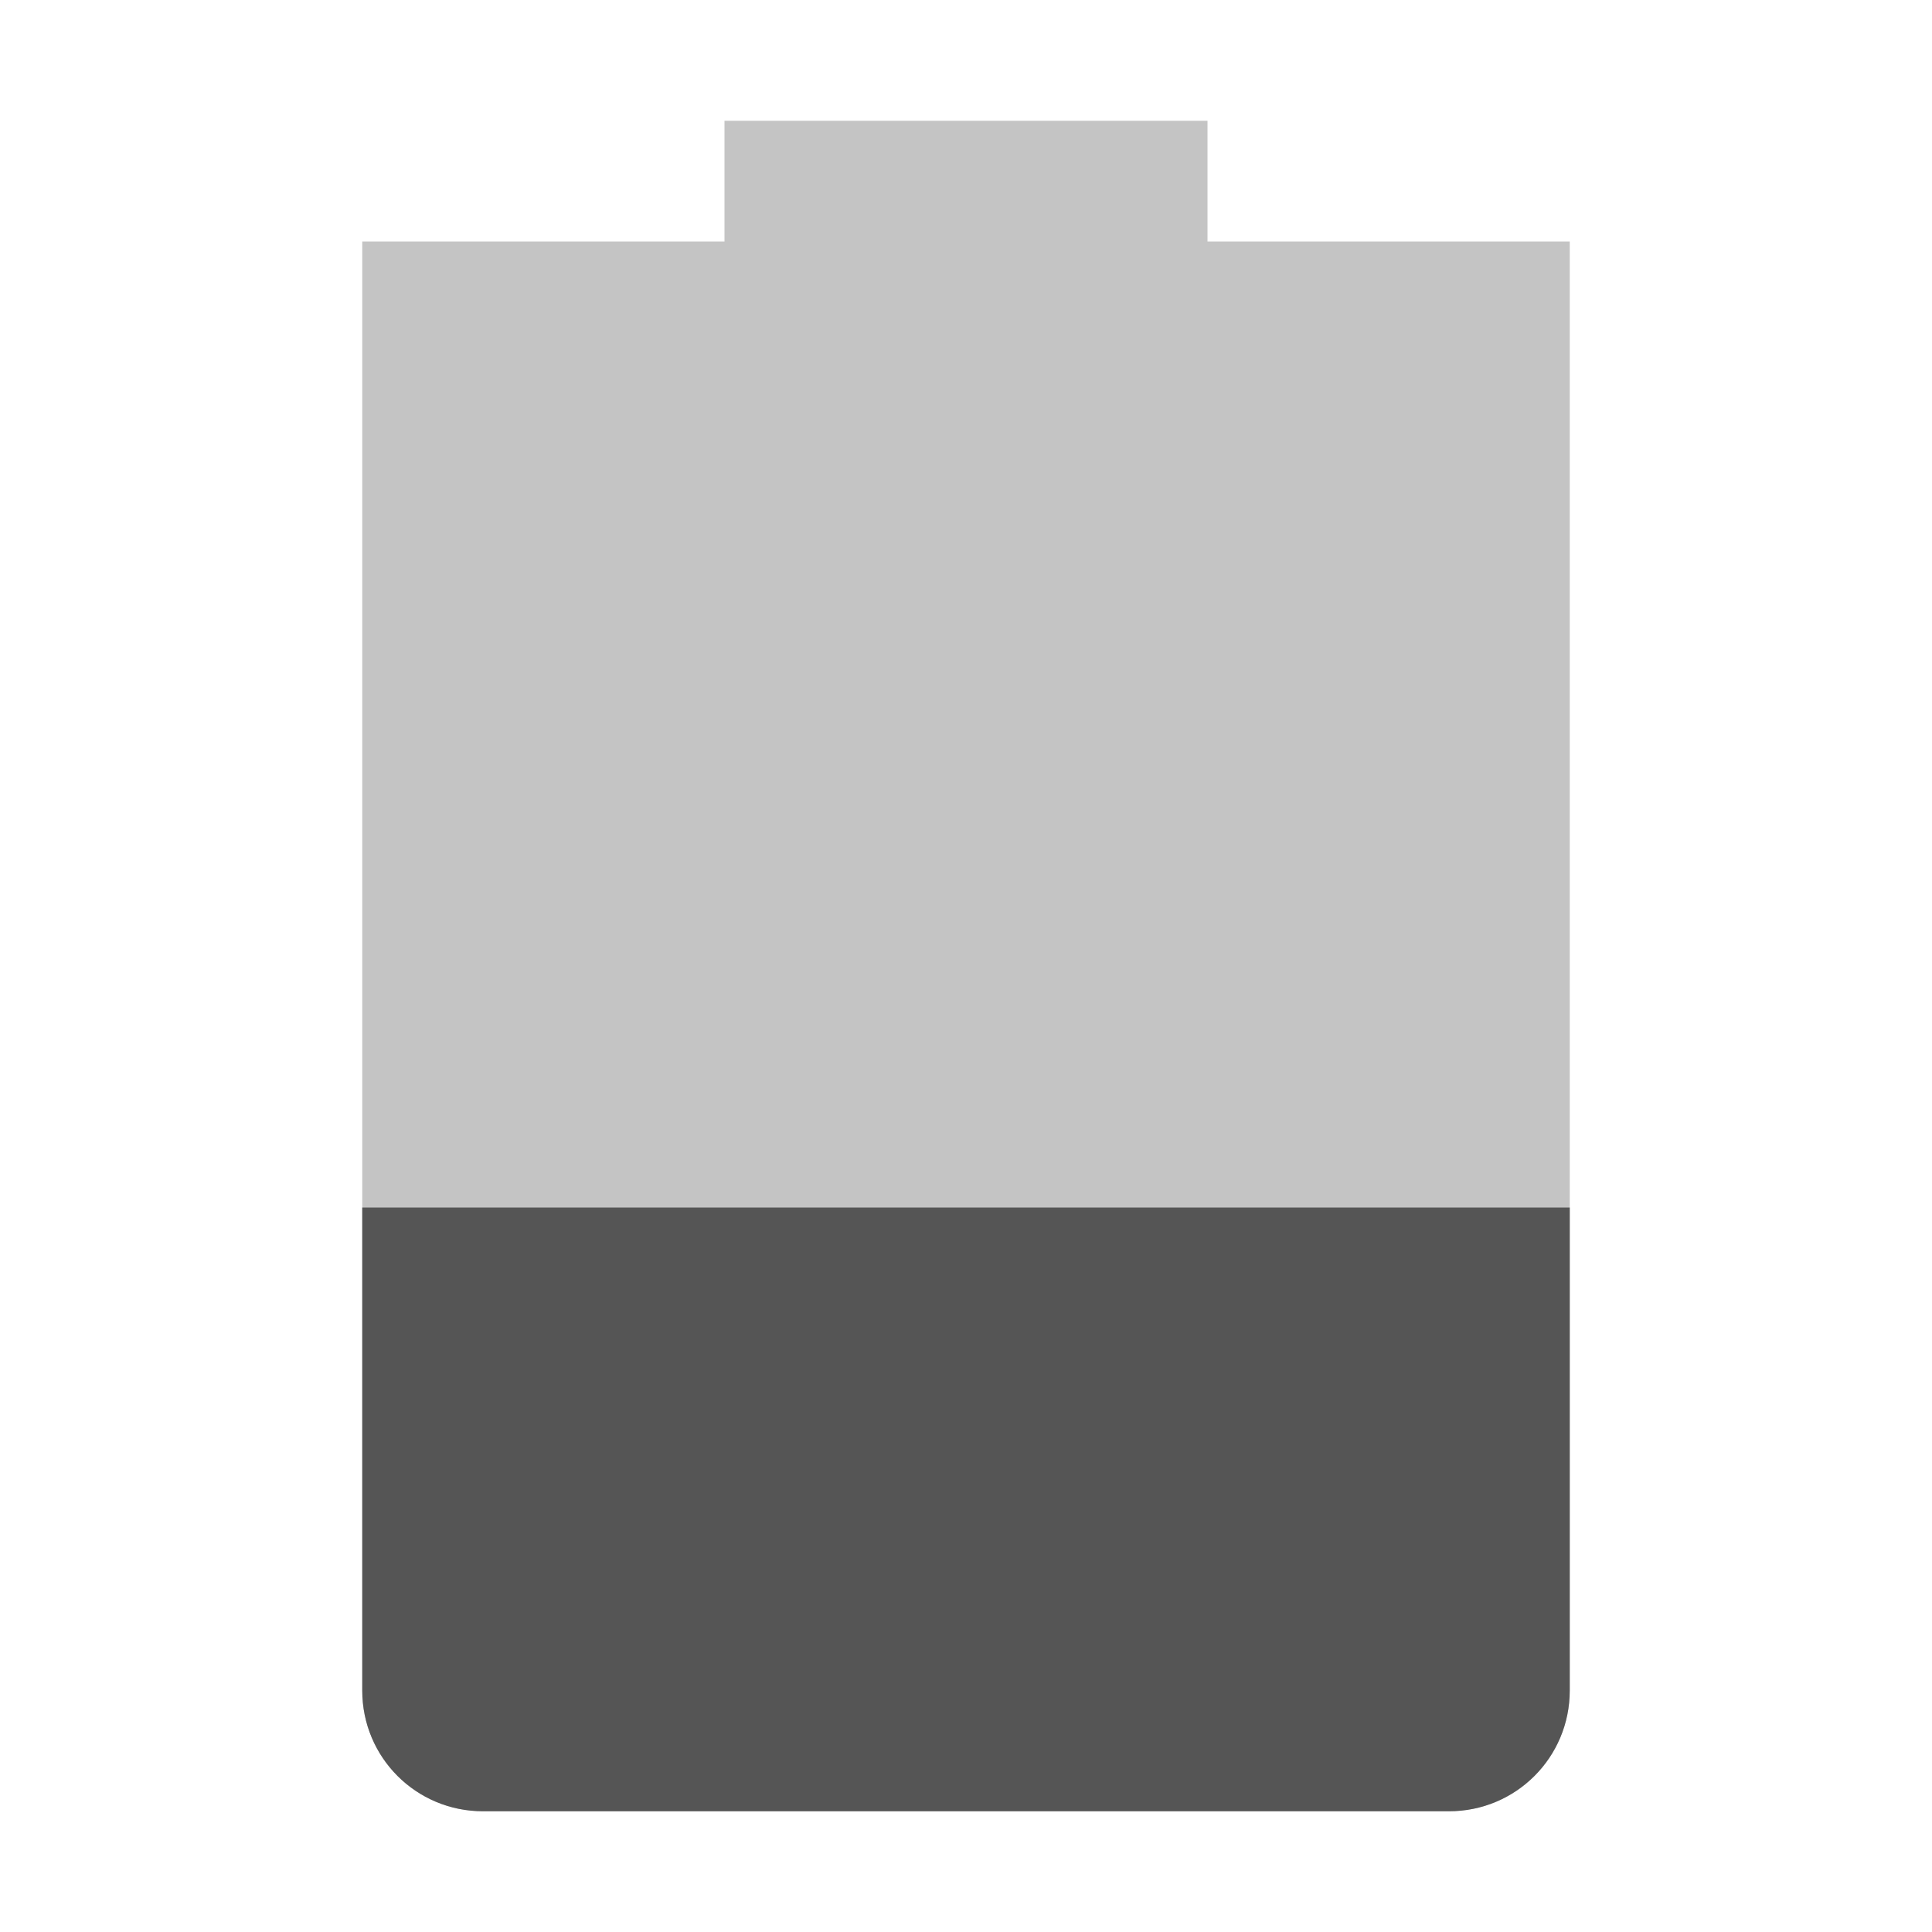
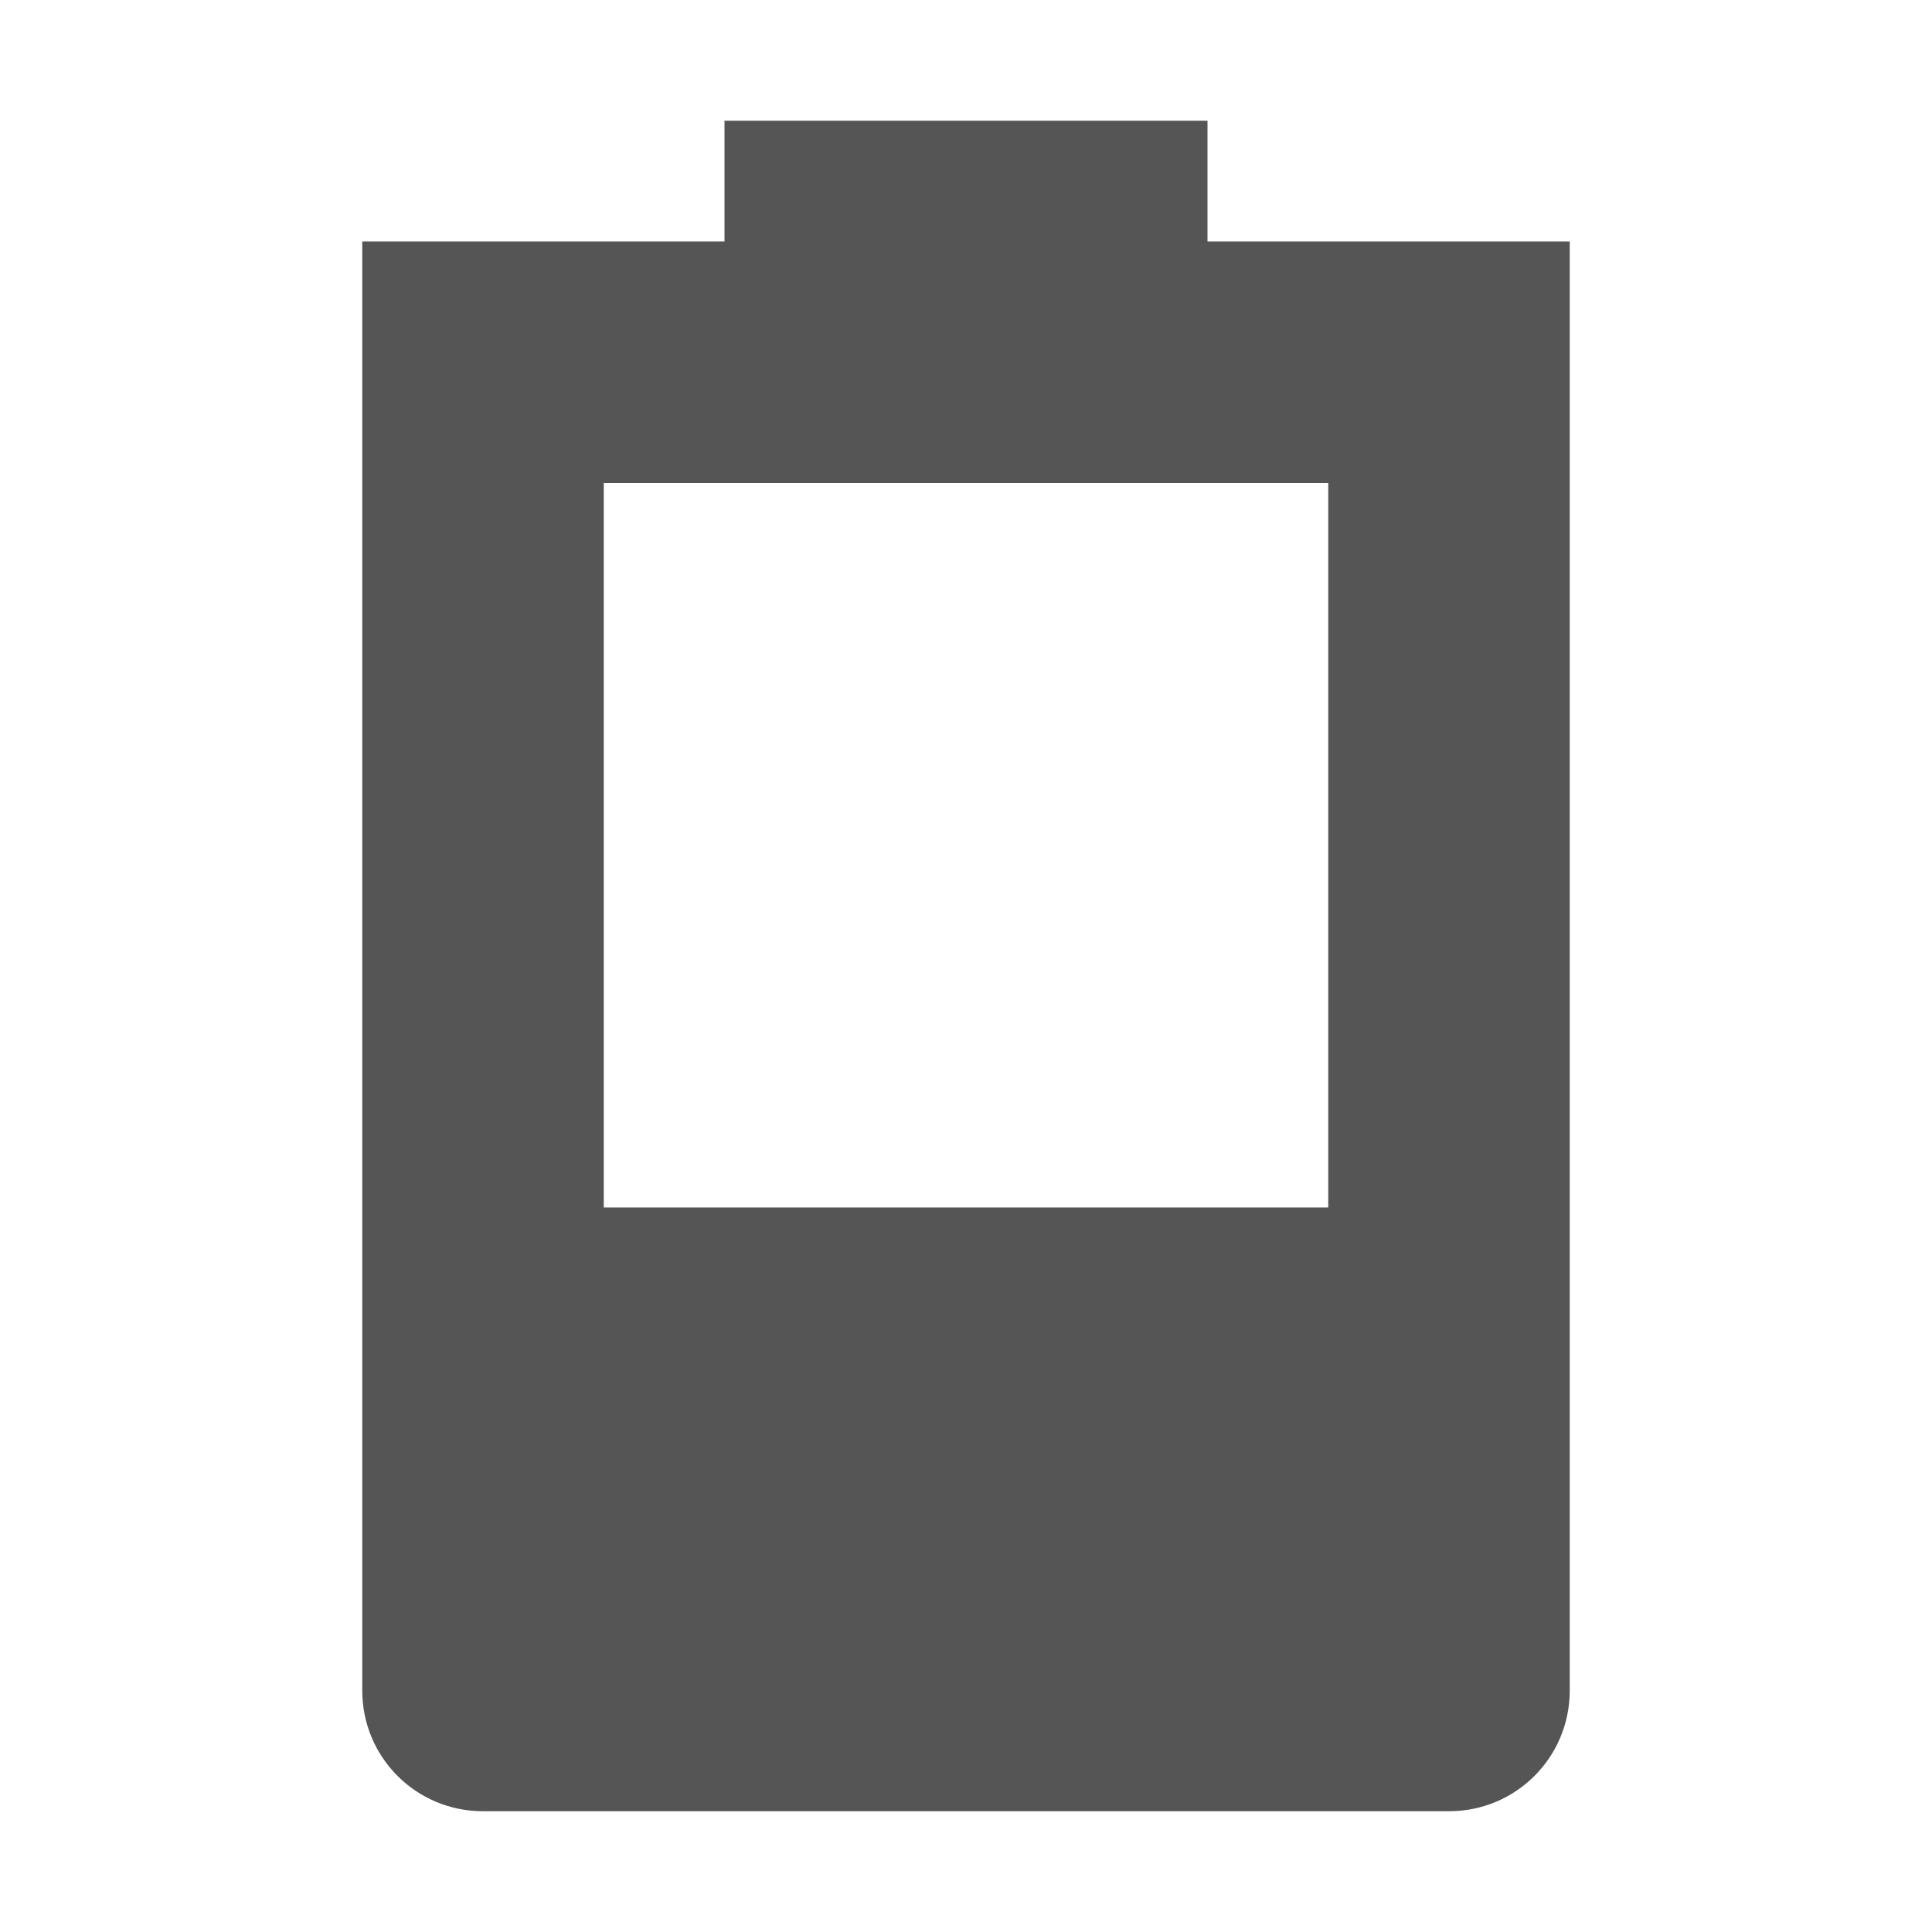
<svg xmlns="http://www.w3.org/2000/svg" height="16" id="svg6530" version="1.1" viewBox="0 0 16 16" width="16">
  <defs id="defs6532" />
-   <g id="layer1" transform="translate(-104,-676.3639)">
-     <path d="m 114,677.364 0,1 3,0 c 0,0 -3e-5,0.446 -3e-5,1 l 0,11 c 0,0.554 -0.446,1 -1,1 l -8,0 c -0.554,0 -1,-0.446 -1,-1 l 0,-11 c 0,-0.554 3e-5,-1 3e-5,-1 l 3,0 0,-1 z" id="path10710" style="opacity:0.35;fill:#555555;fill-opacity:1;stroke:none" />
-     <path d="m 117,686.364 0,4 c 0,0.554 -0.446,1 -1,1 l -8,0 c -0.554,0 -1,-0.446 -1,-1 l 0,-4 z" id="path10712" style="fill:#555555;fill-opacity:1;stroke:none" />
+   <g id="layer1" transform="translate(-104,-676.3622)">
+     <path d="m 110,677.362 0,1 -3,0 0,1 0,5 0,1 0,5 c 0,0.554 0.446,1 1,1 l 8,0 c 0.554,0 1,-0.446 1,-1 l 0,-5 0,-1 0,-5 0,-1 -3,0 0,-1 z m -1,3 6,0 0,6 -6,0 z" id="path4743" style="opacity:1;fill:#555555;fill-opacity:1;stroke:none" />
  </g>
</svg>
